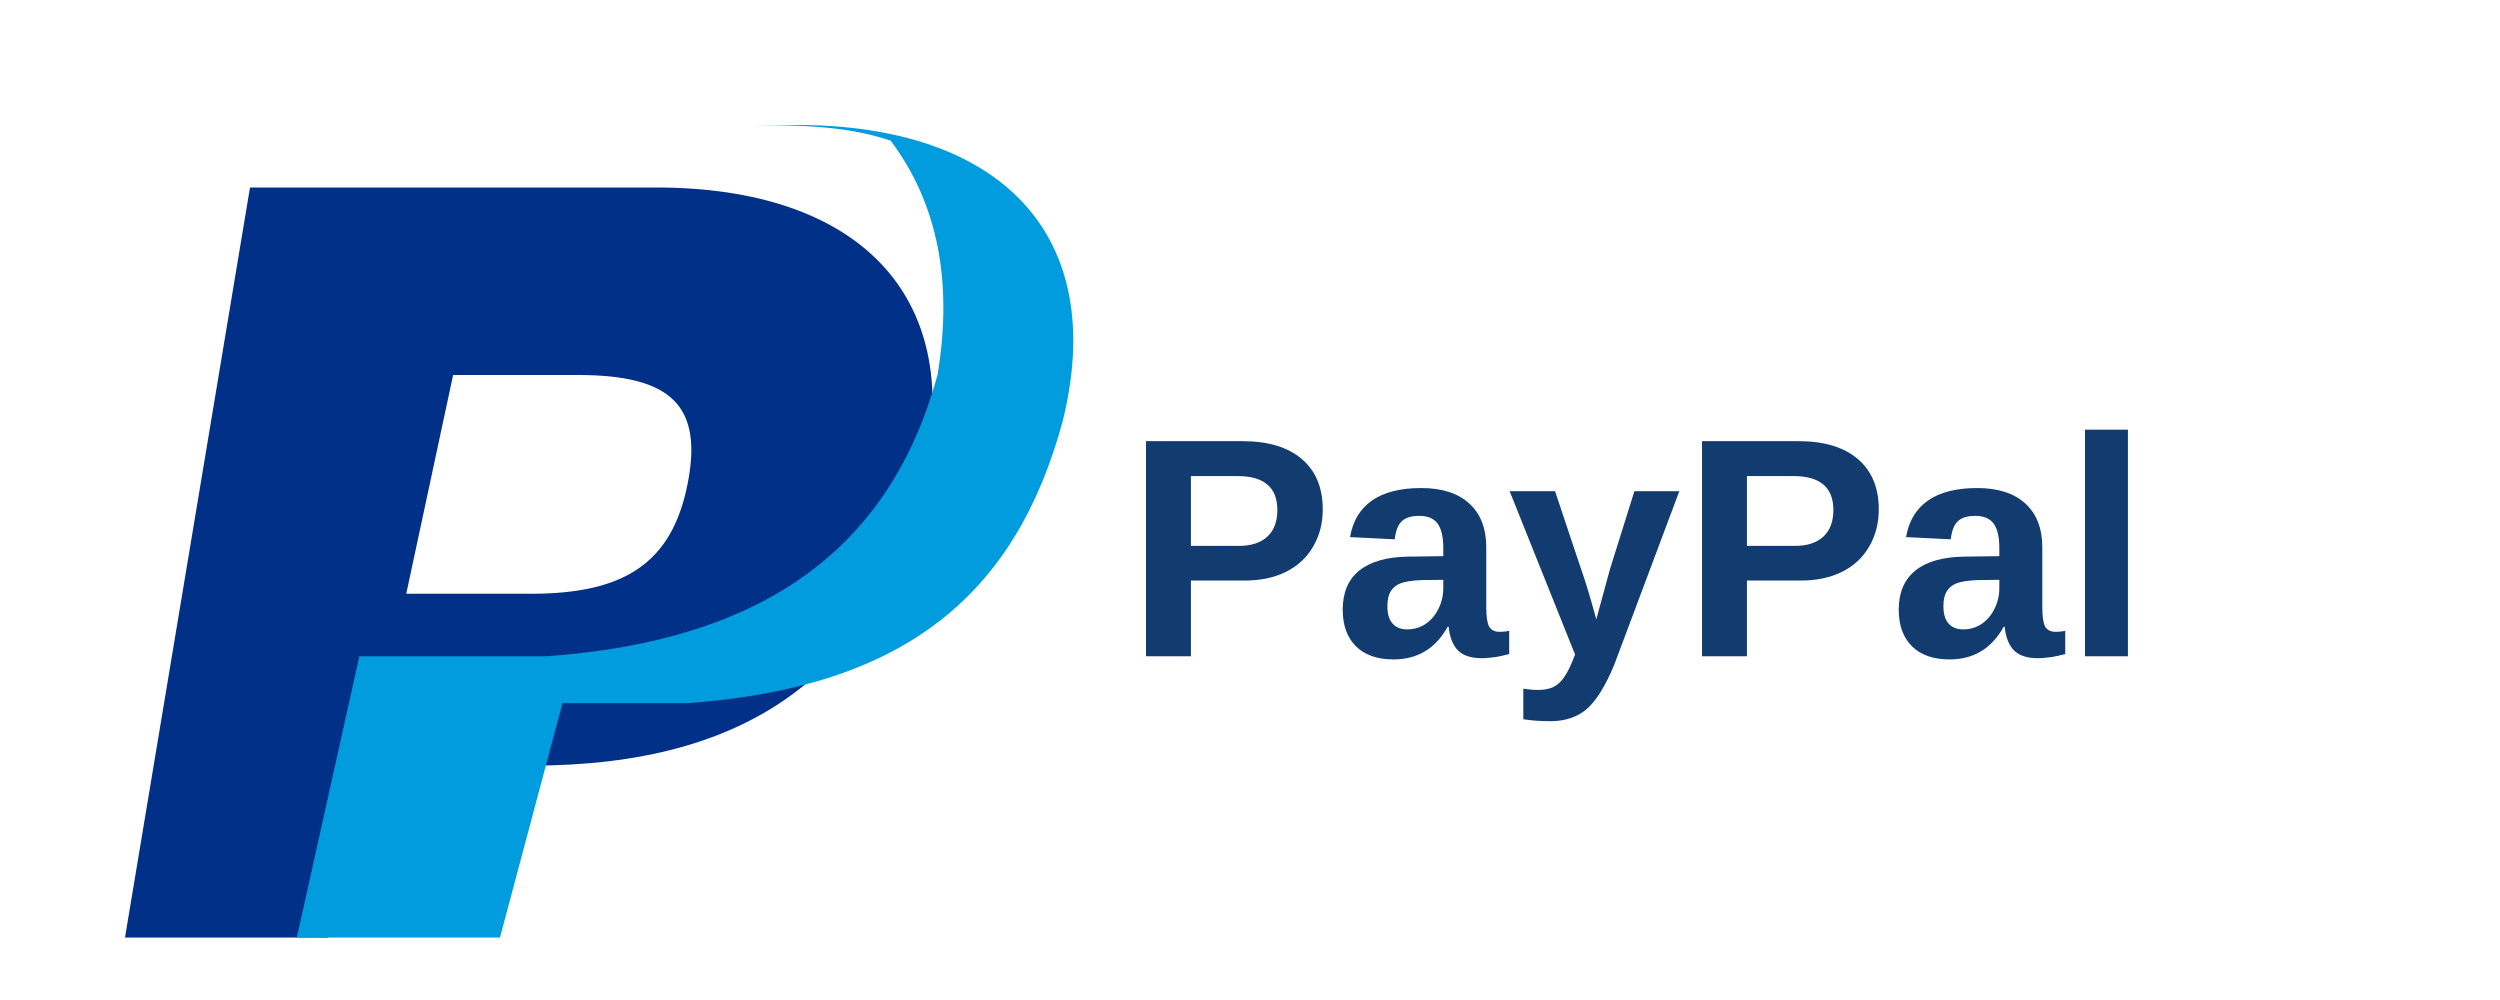
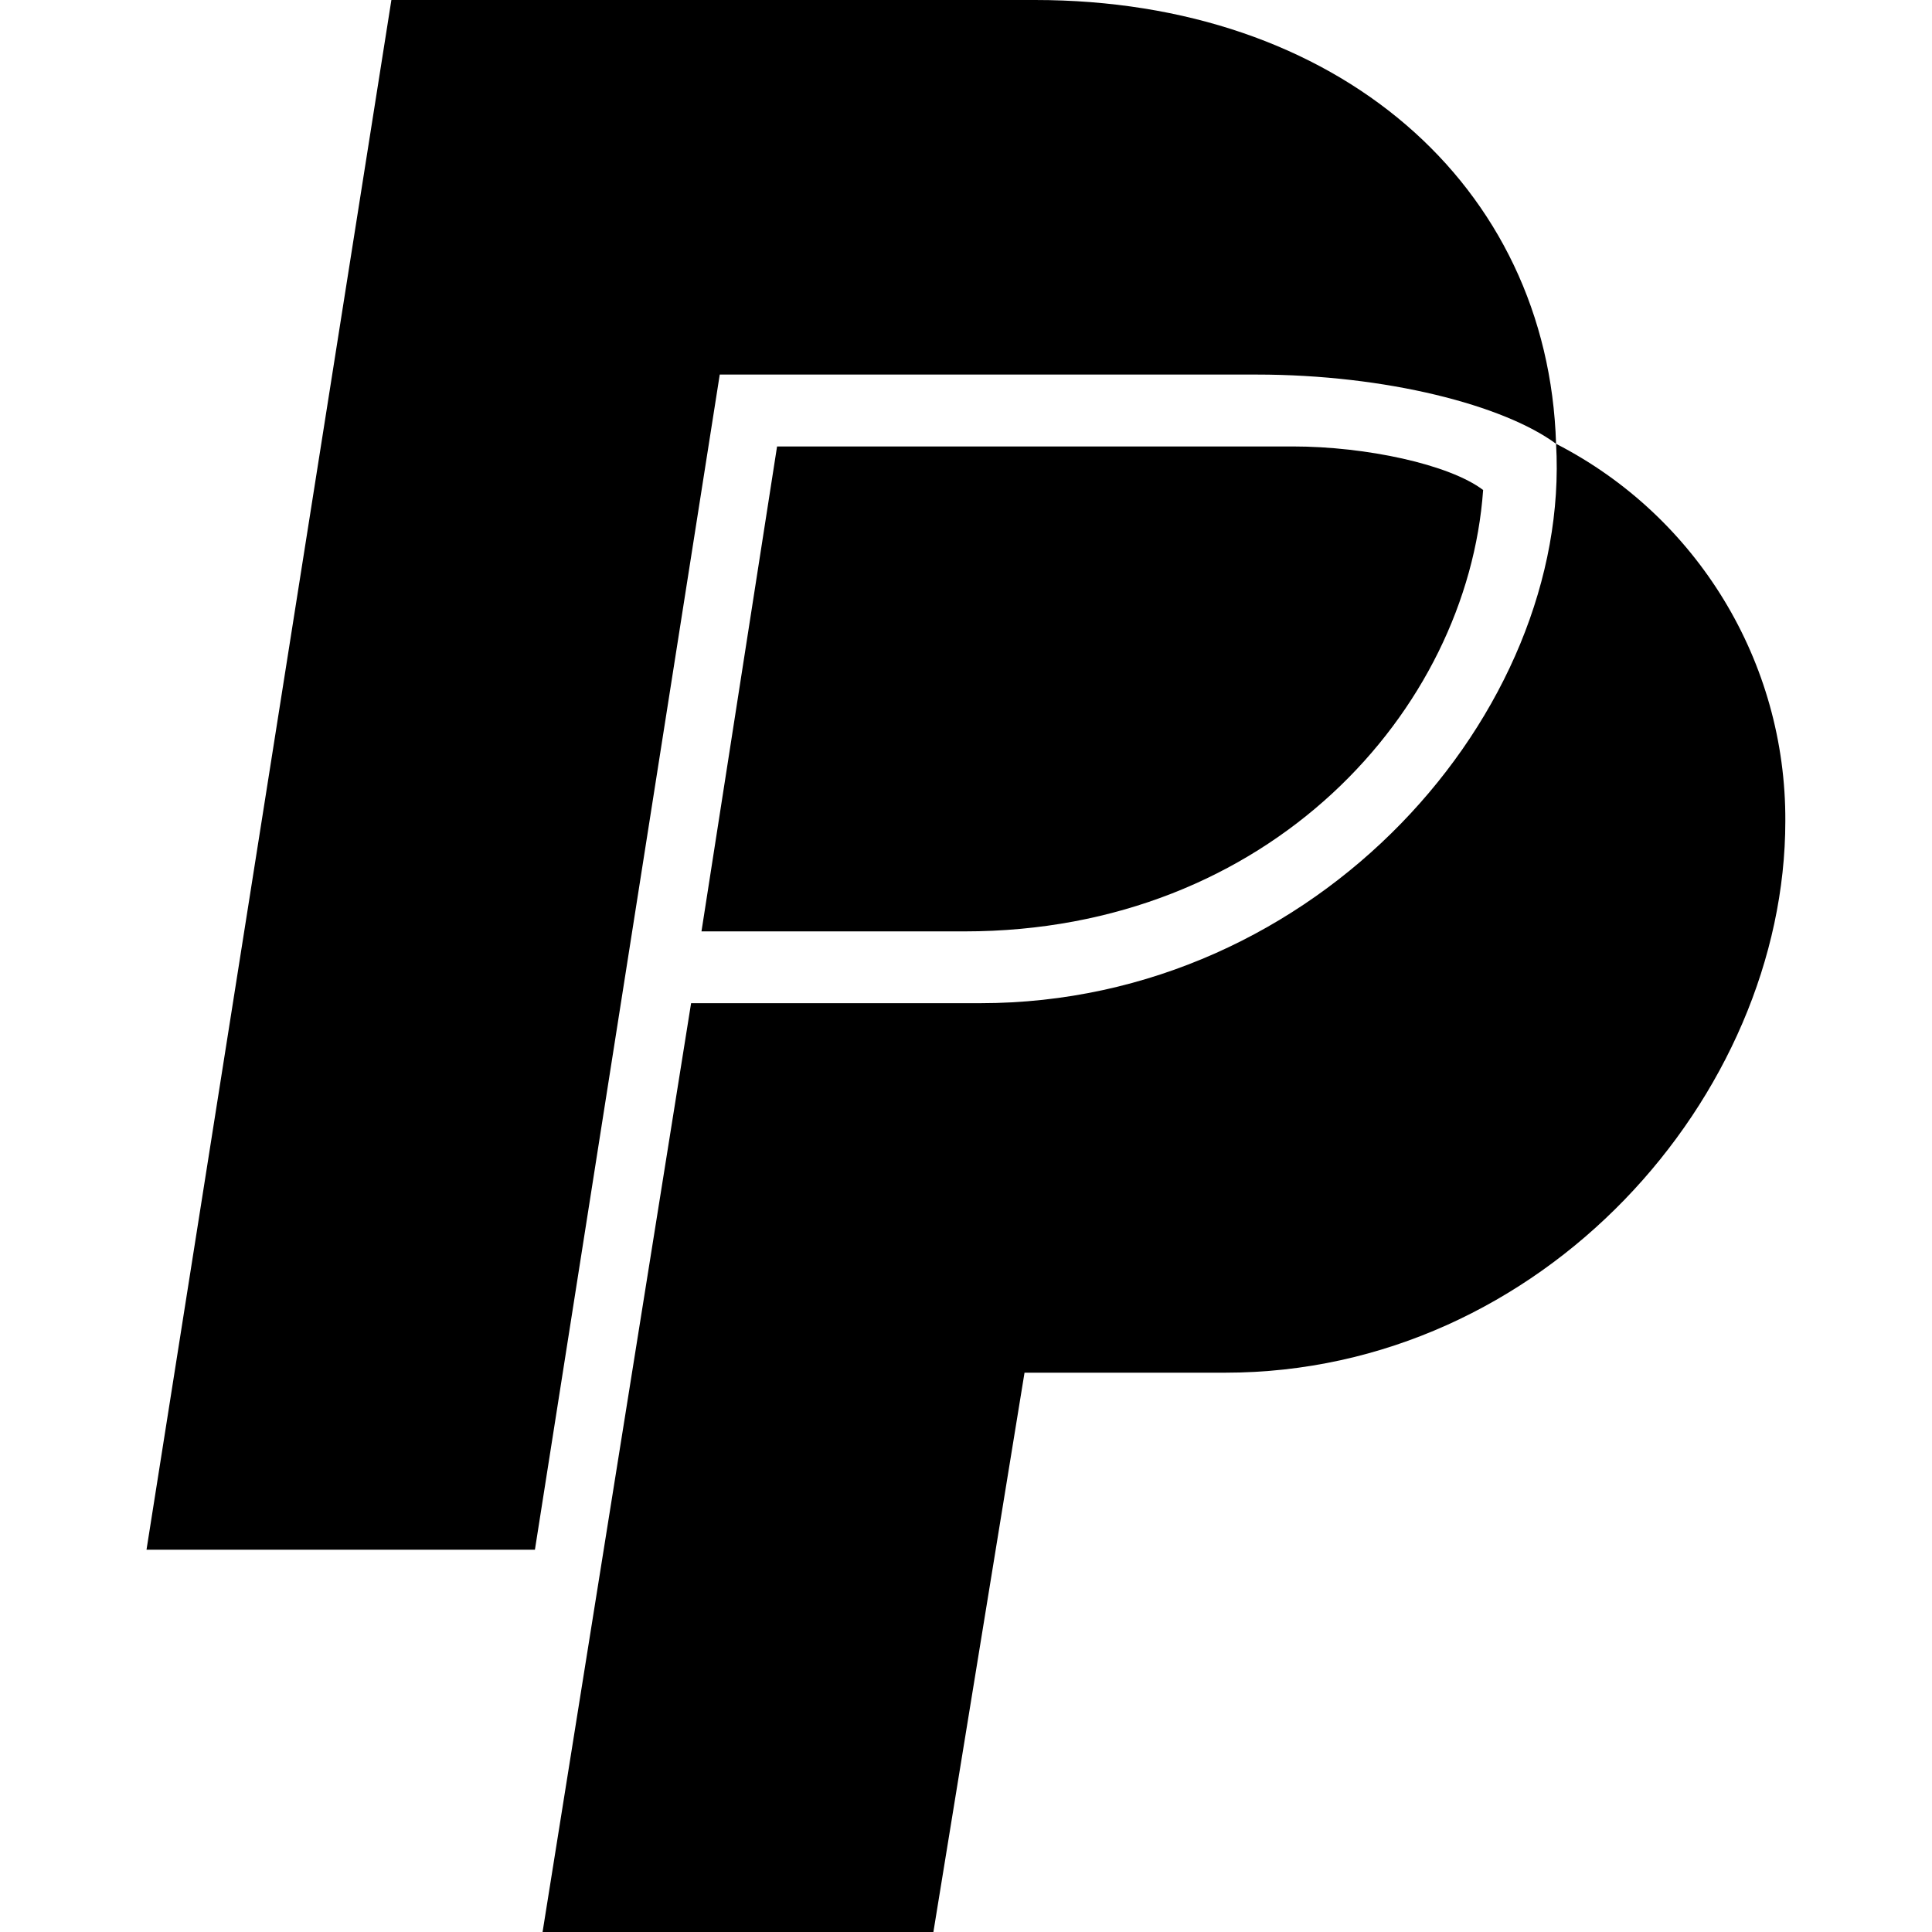
- <svg xmlns="http://www.w3.org/2000/svg" viewBox="0 0 160 64" role="img" aria-label="PayPal">
-   <path fill="#003087" d="M16 12h26c13 0 20 7 17 19-3 12-11 18-25 18H24l-3 11H8zm13 12-3 14h8c6 0 9-2 10-7 1-5-1-7-7-7z" />
-   <path fill="#009cde" d="M26 8h25c13 0 20 7 17 19-3 11-10 17-24 18h-8l-4 15H19l4-18h12c14-1 22-7 25-18 1-6 0-11-3-15-3-1-6-1-10-1H28z" />
-   <text x="72" y="42" fill="#123b70" font-family="Arial,sans-serif" font-size="20" font-weight="700">PayPal</text>
+ <svg xmlns="http://www.w3.org/2000/svg" role="img" viewBox="0 0 24 24">
+   <path d="M15.607 4.653H8.941L6.645 19.251H1.82L4.862 0h7.995c3.754 0 6.375 2.294 6.473 5.513-.648-.478-2.105-.86-3.722-.86m6.57 5.546c0 3.41-3.01 6.853-6.958 6.853h-2.493L11.595 24H6.74l1.845-11.538h3.592c4.208 0 7.346-3.634 7.153-6.949a5.24 5.24 0 0 1 2.848 4.686M9.653 5.546h6.408c.907 0 1.942.222 2.363.541-.195 2.741-2.655 5.483-6.441 5.483H8.714Z" />
</svg>
